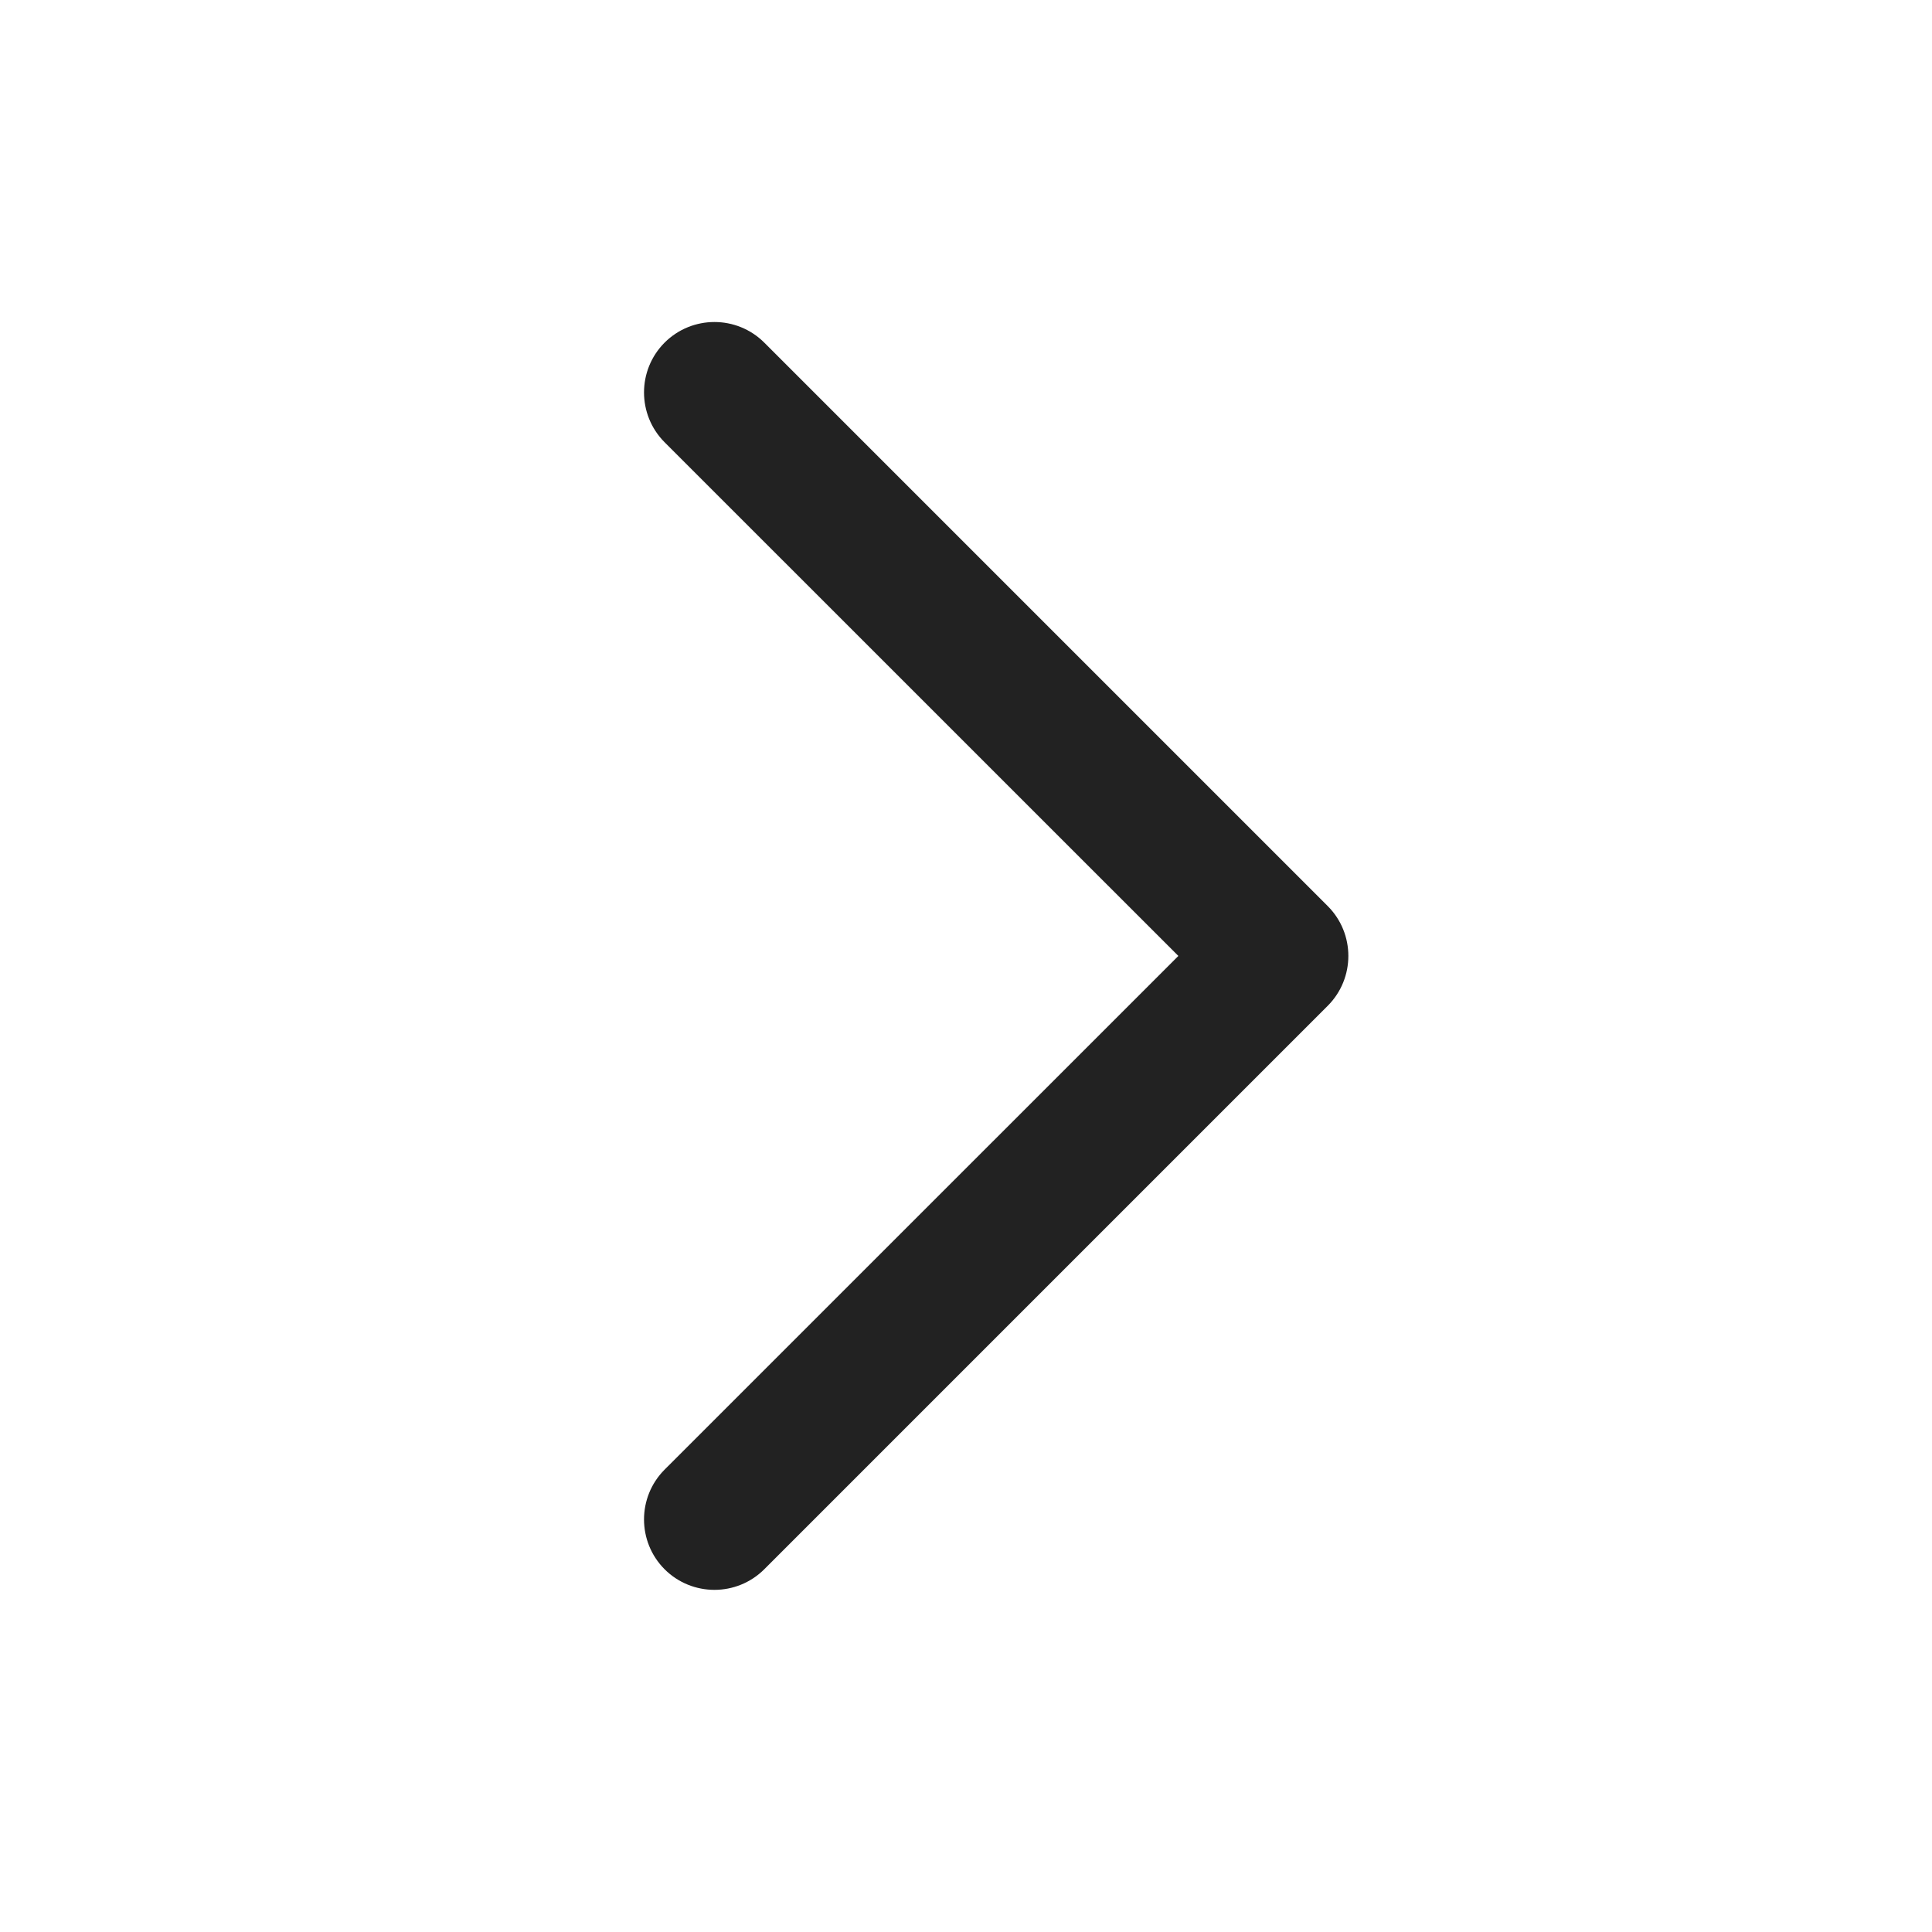
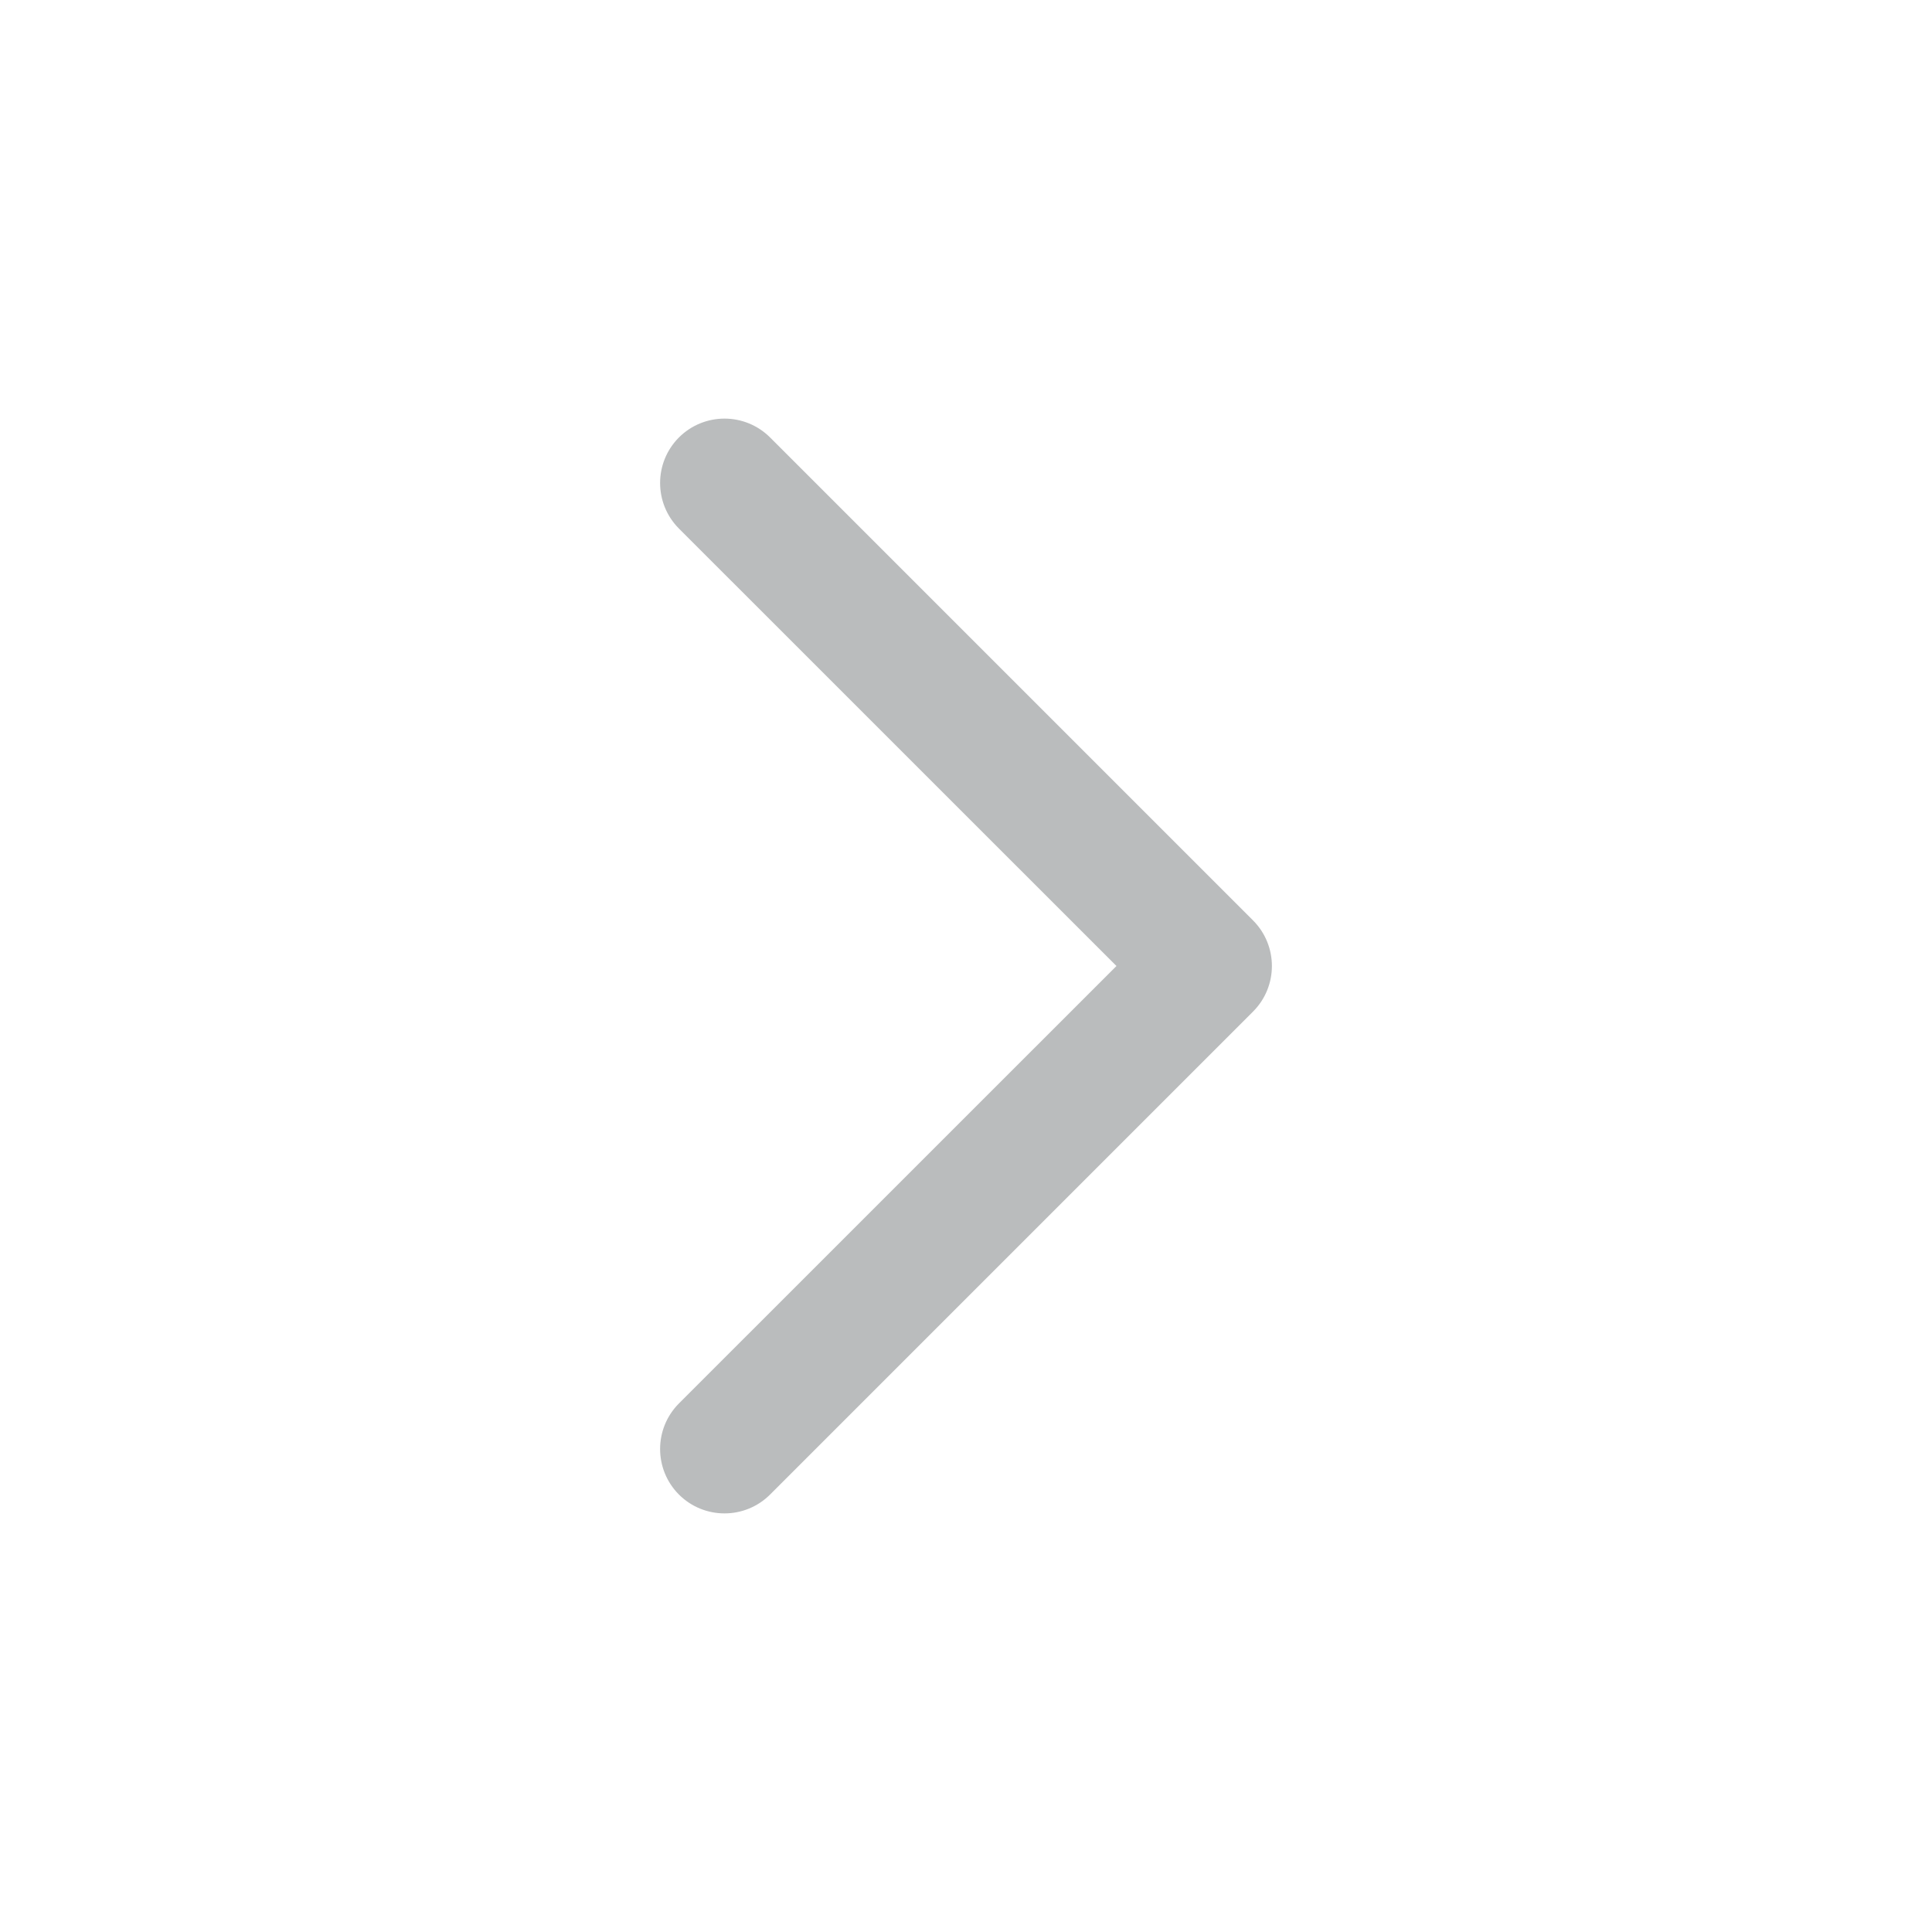
<svg xmlns="http://www.w3.org/2000/svg" width="24" height="24" viewBox="0 0 24 24" fill="none">
-   <path fill-rule="evenodd" clip-rule="evenodd" d="M8.256 4.256C8.598 3.915 9.152 3.915 9.494 4.256L16.494 11.256C16.835 11.598 16.835 12.152 16.494 12.494L9.494 19.494C9.152 19.835 8.598 19.835 8.256 19.494C7.915 19.152 7.915 18.598 8.256 18.256L14.638 11.875L8.256 5.494C7.915 5.152 7.915 4.598 8.256 4.256Z" fill="#222222" style="fill:#222222;fill:color(display-p3 0.133 0.133 0.133);fill-opacity:1;" />
+   <g id="chevron-right">
+     <path id="Vector (Stroke)" fill-rule="evenodd" clip-rule="evenodd" d="M8.434 5.434C8.747 5.122 9.253 5.122 9.566 5.434L15.566 11.434C15.878 11.747 15.878 12.253 15.566 12.566L9.566 18.566C9.253 18.878 8.747 18.878 8.434 18.566C8.122 18.253 8.122 17.747 8.434 17.434L13.869 12L8.434 6.566C8.122 6.253 8.122 5.747 8.434 5.434Z" fill="#BABCBD" style="fill:#BABCBD;fill:color(display-p3 0.728 0.739 0.742);fill-opacity:1;" />
+   </g>
</svg>
